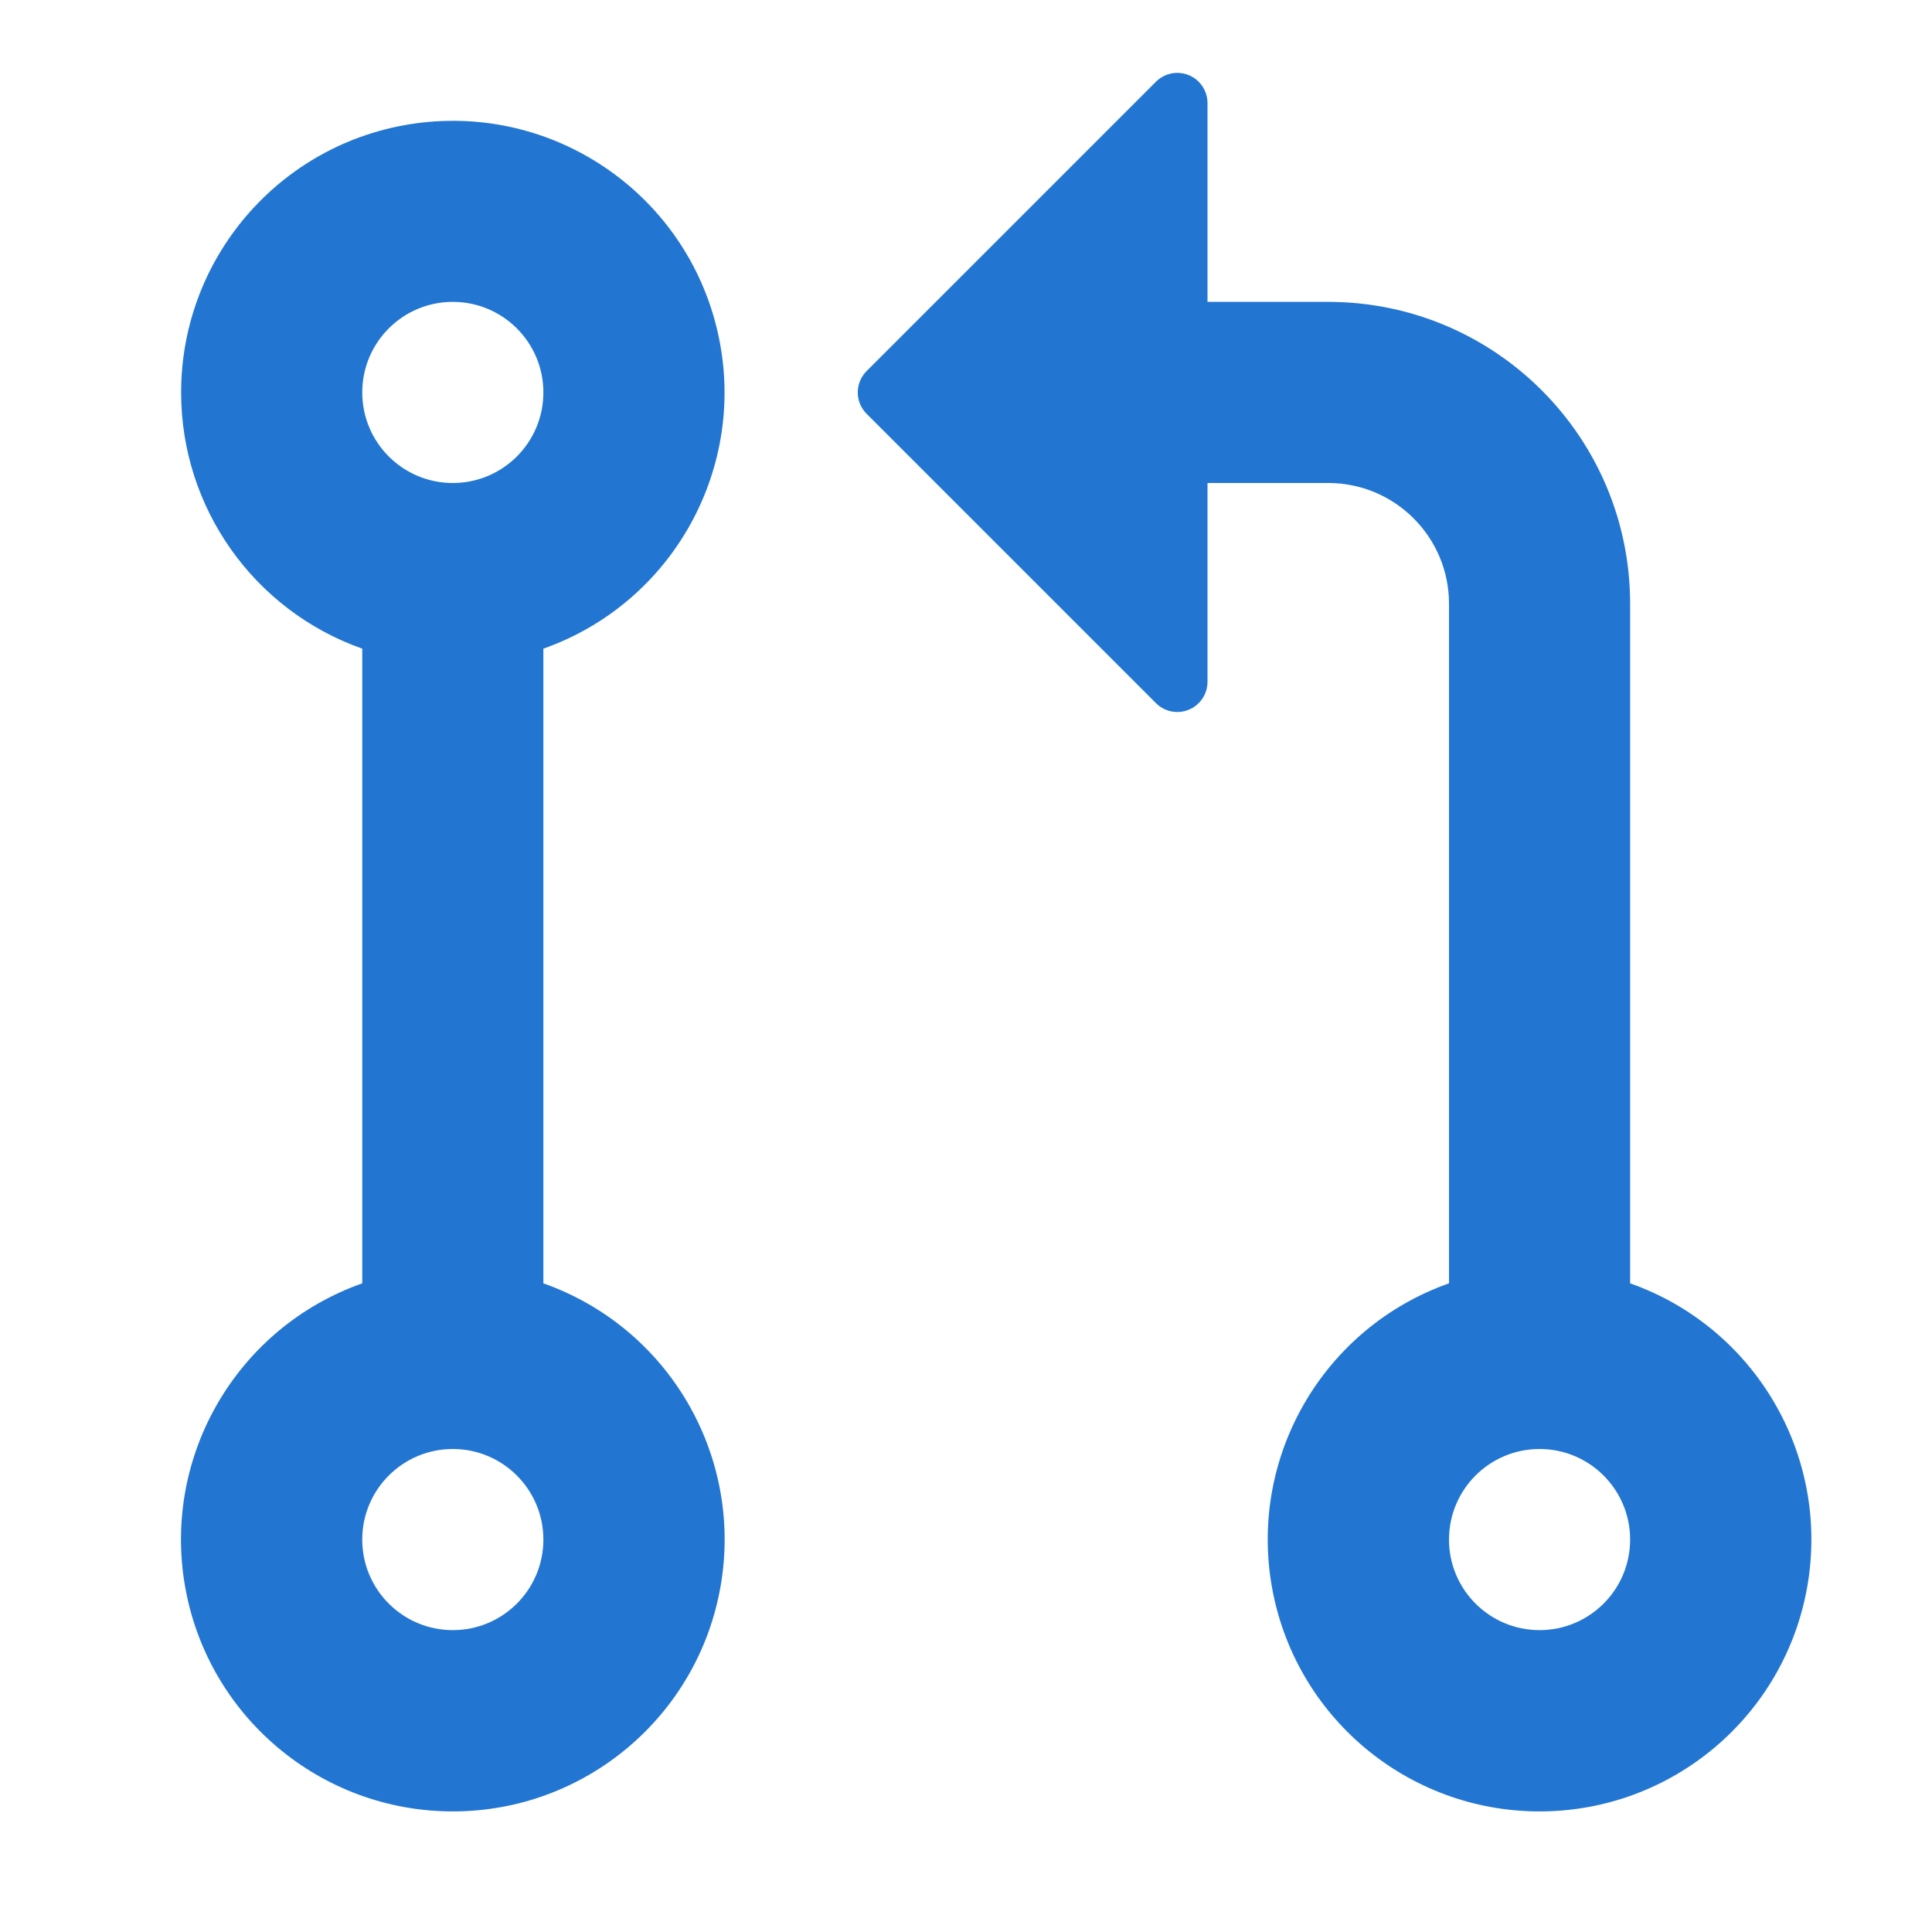
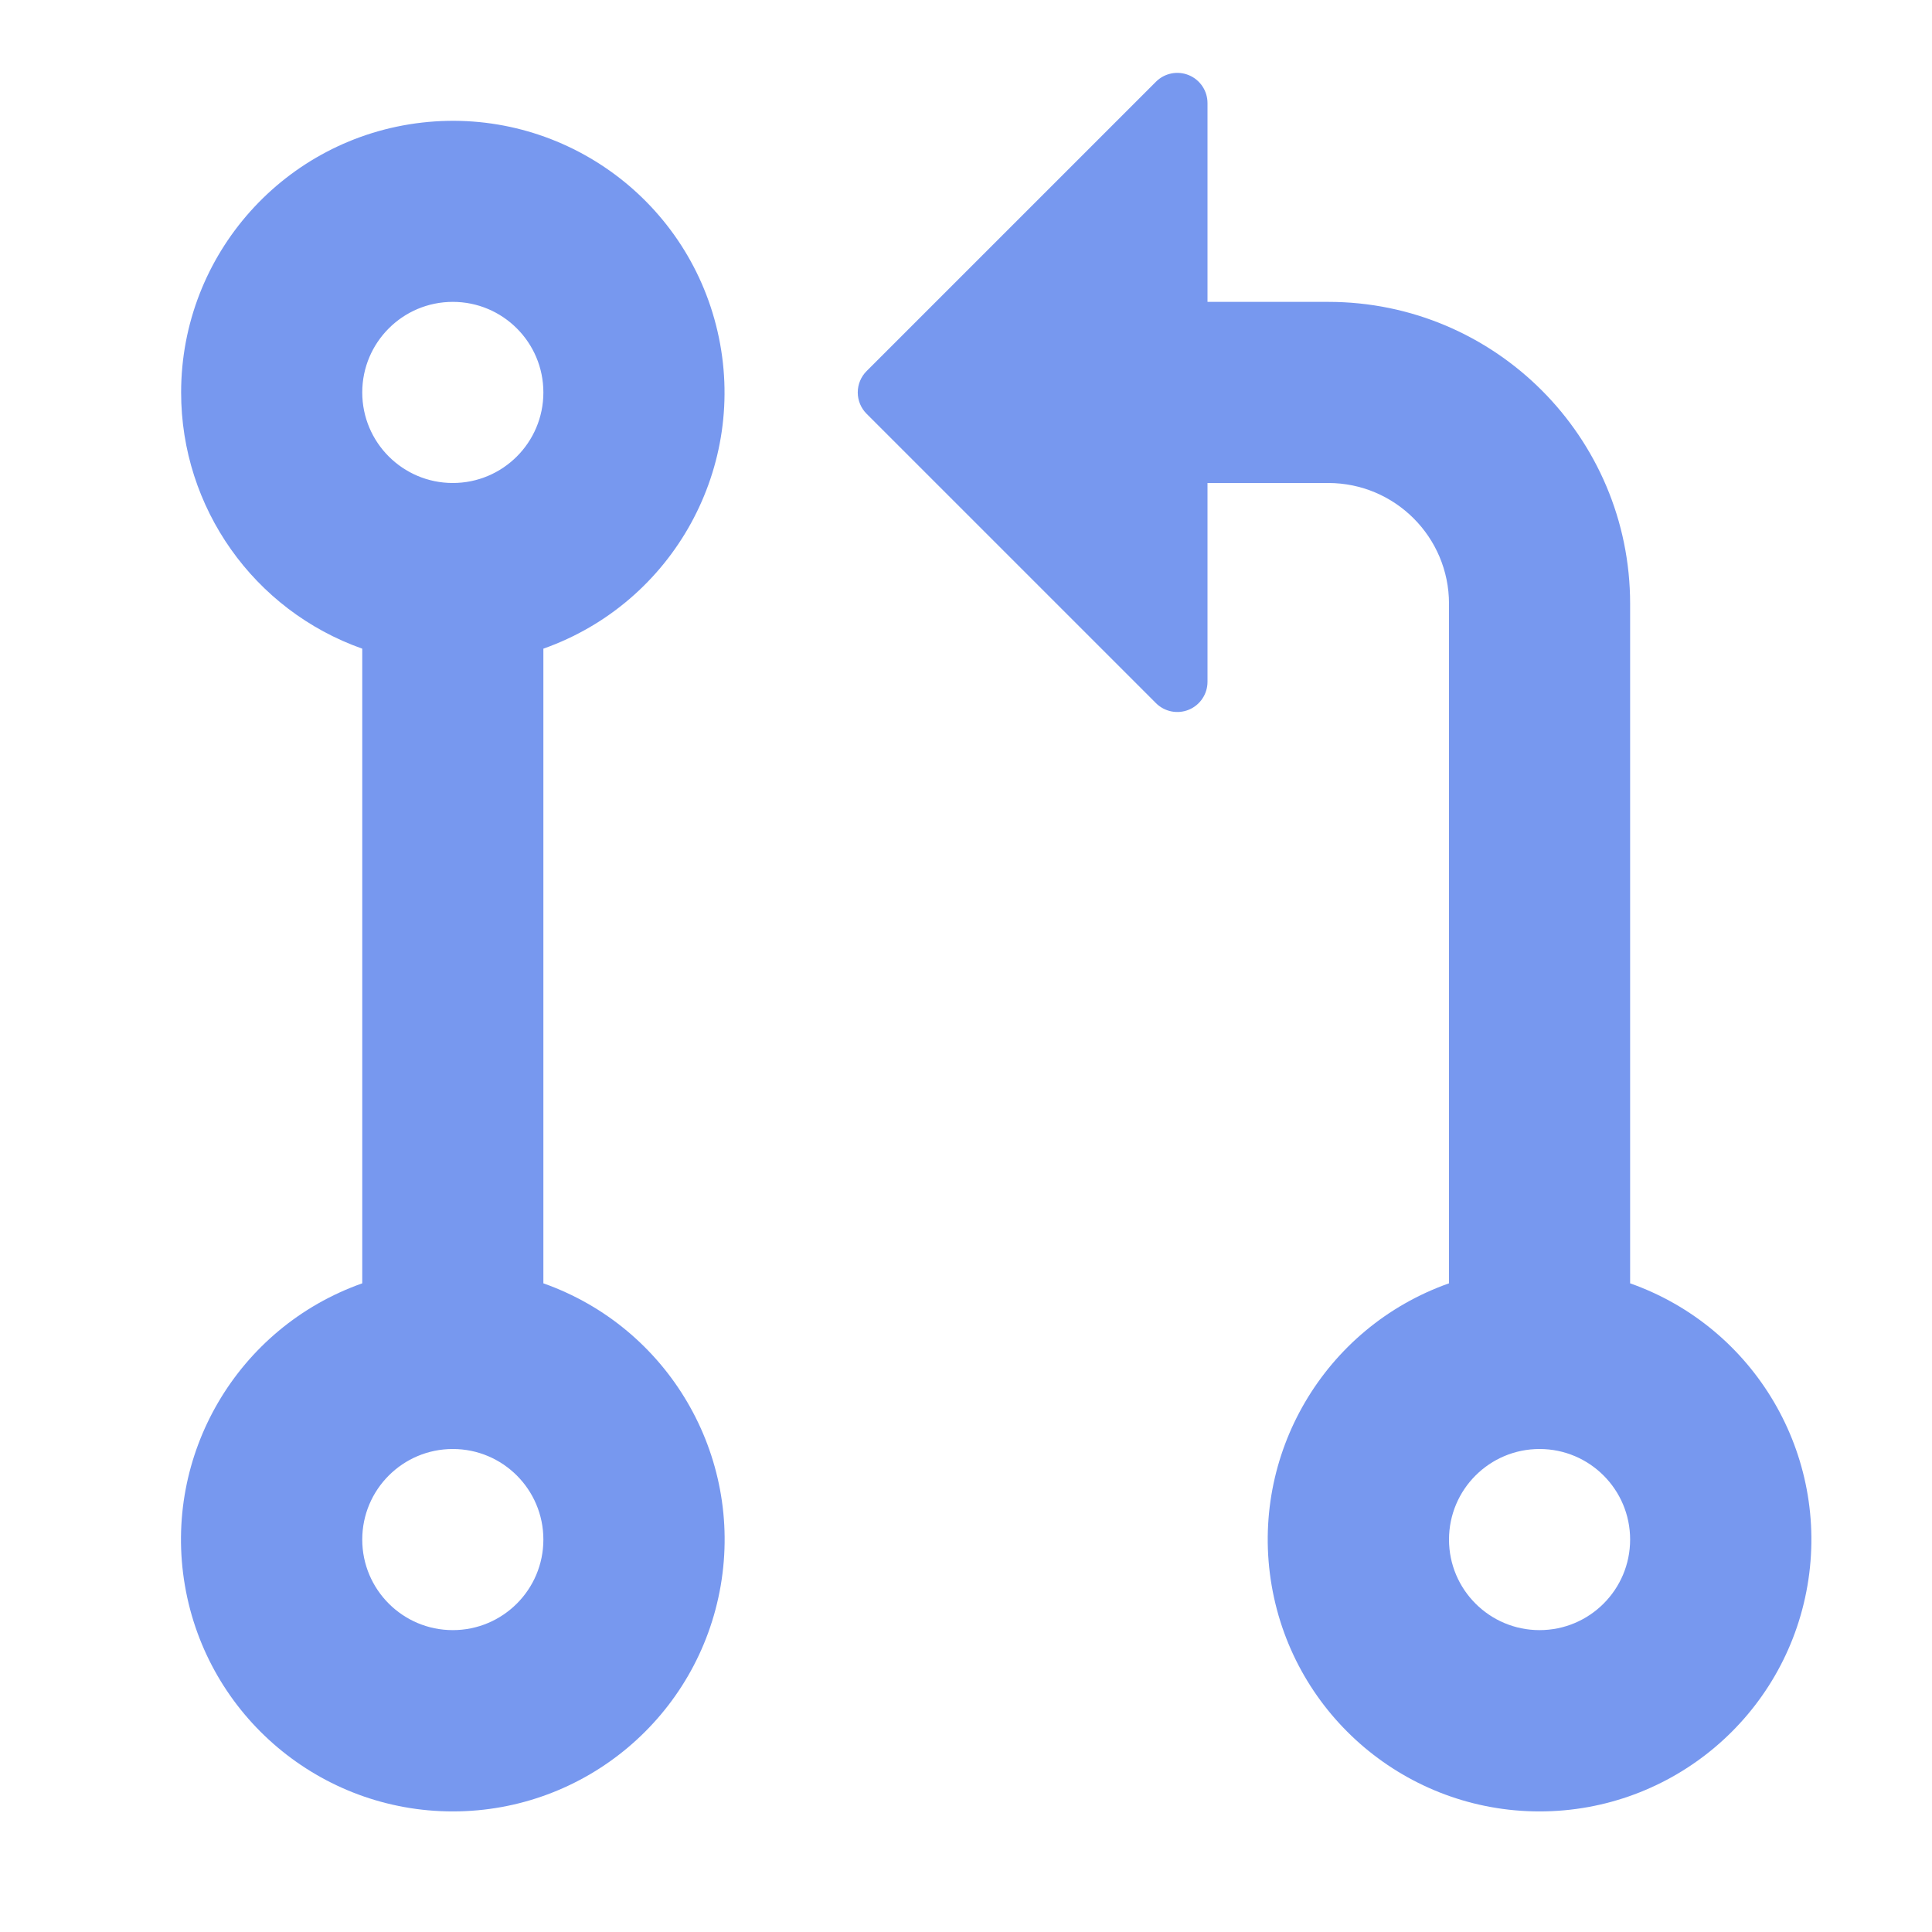
<svg aria-hidden="true" height="16" viewBox="0 0 16 16" version="1.1" width="16" data-view-component="true" class="octicon octicon-git-pull-request UnderlineNav-octicon d-none d-sm-inline">
-   <path fill="#2276D2" d="M7.177 3.073L9.573.677A.25.25 0 0110 .854v4.792a.25.25 0 01-.427.177L7.177 3.427a.25.25 0 010-.354zM3.75 2.5a.75.75 0 100 1.5.75.75 0 000-1.5zm-2.25.75a2.25 2.25 0 113 2.122v5.256a2.251 2.251 0 11-1.5 0V5.372A2.25 2.25 0 011.5 3.25zM11 2.5h-1V4h1a1 1 0 011 1v5.628a2.251 2.251 0 101.5 0V5A2.5 2.5 0 0011 2.5zm1 10.25a.75.75 0 111.5 0 .75.75 0 01-1.5 0zM3.75 12a.75.75 0 100 1.5.75.75 0 000-1.5z" />
+   <path fill="#7798ef" d="M7.177 3.073L9.573.677A.25.25 0 0110 .854v4.792a.25.25 0 01-.427.177L7.177 3.427a.25.25 0 010-.354zM3.75 2.5a.75.75 0 100 1.5.75.75 0 000-1.5zm-2.25.75a2.25 2.25 0 113 2.122v5.256a2.251 2.251 0 11-1.5 0V5.372A2.25 2.25 0 011.5 3.25zM11 2.5h-1V4h1a1 1 0 011 1v5.628a2.251 2.251 0 101.5 0V5A2.5 2.5 0 0011 2.5zm1 10.25a.75.75 0 111.5 0 .75.75 0 01-1.5 0zM3.75 12a.75.75 0 100 1.5.75.75 0 000-1.5z" />
</svg>
